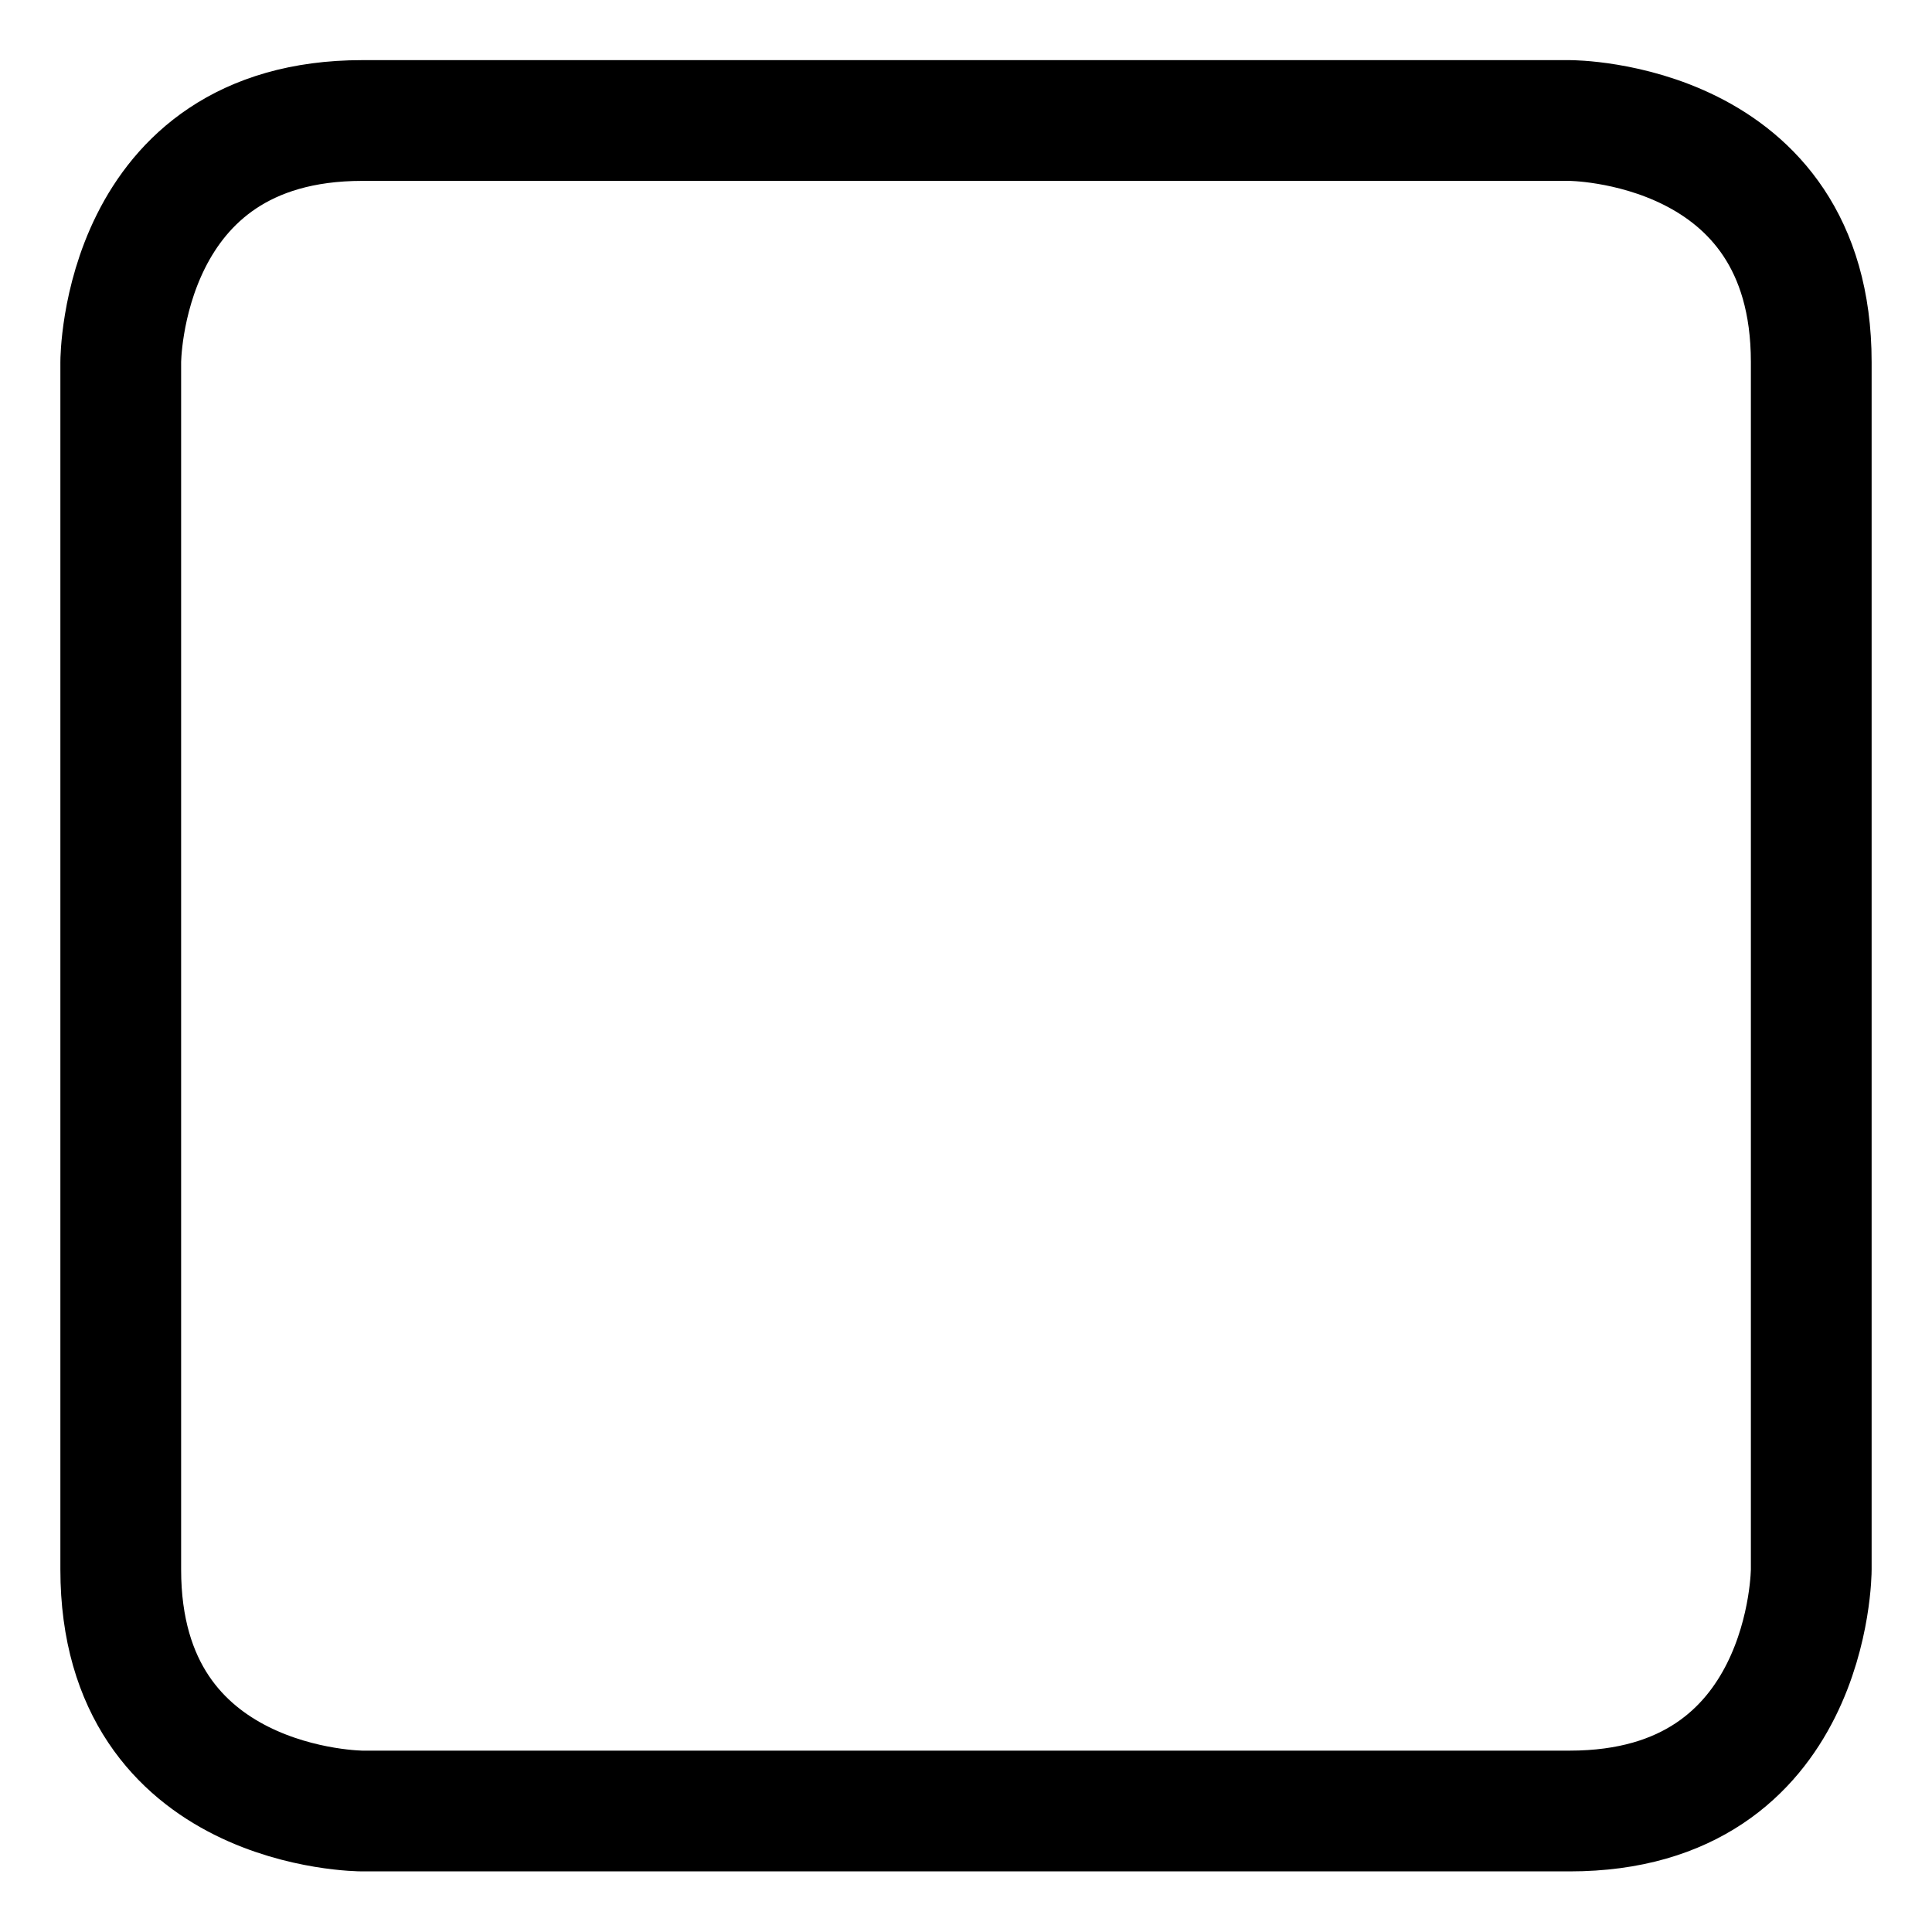
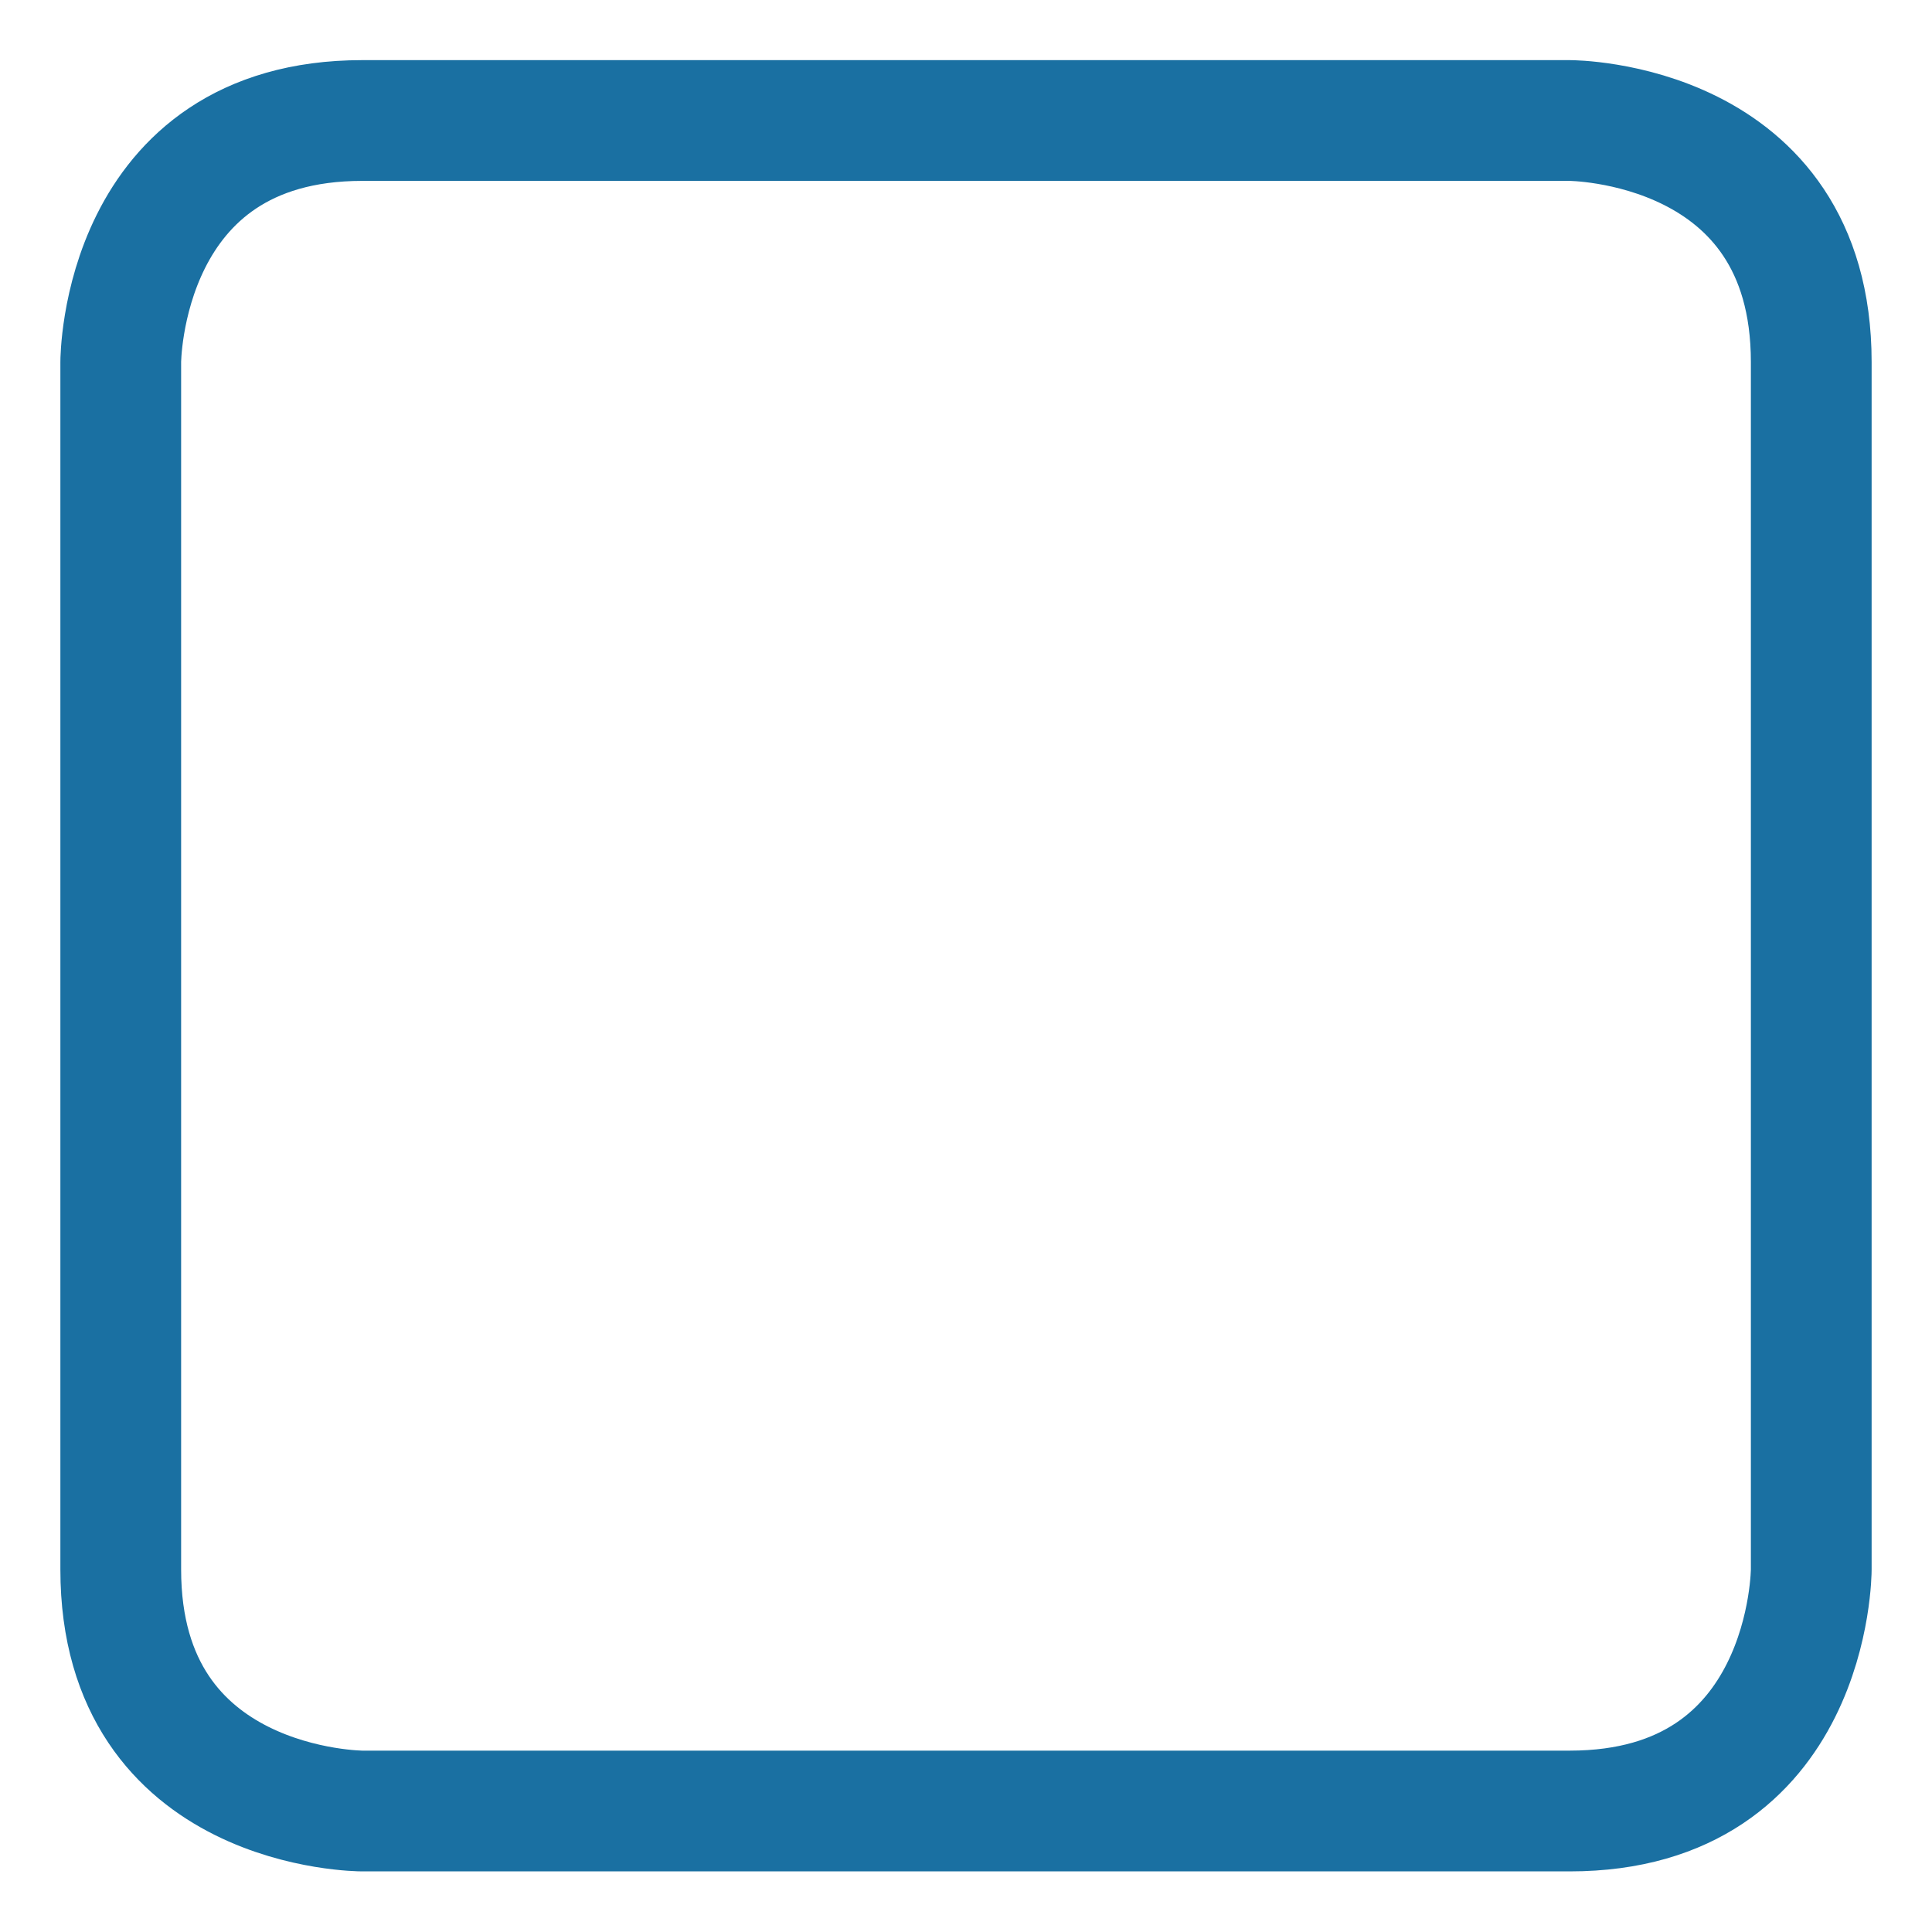
<svg xmlns="http://www.w3.org/2000/svg" viewBox="0 0 24 24" id="Keyboard-Return-1--Streamline-Streamline-3.0" height="24" width="24">
-   <path d="M4.5 1.497h15s3 0 3 3v15s0 3 -3 3h-15s-3 0 -3 -3v-15s0 -3 3 -3" fill="none" stroke="#000000" stroke-linecap="round" stroke-linejoin="round" stroke-width="1.5" />
+   <path d="M4.5 1.497h15s3 0 3 3v15s0 3 -3 3h-15s-3 0 -3 -3v-15s0 -3 3 -3" fill="none" stroke="#1a70a2" stroke-linecap="round" stroke-linejoin="round" stroke-width="1.5" />
  <g style="transform-origin: 13.5px 11.997px;" transform="matrix(0, -1, 1, 0, -1.246852, 2.800474)">
-     <path d="m9 11.997 9 0" fill="none" stroke="#000000" stroke-linecap="round" stroke-linejoin="round" stroke-width="1.5" />
-     <path d="M12.75 8.247 9 11.997l3.75 3.75" fill="none" stroke="#000000" stroke-linecap="round" stroke-linejoin="round" stroke-width="1.5" />
+     <path d="m9 11.997 9 0" fill="none" stroke="#1a70a2" stroke-linecap="round" stroke-linejoin="round" stroke-width="1.5" />
+     <path d="M12.75 8.247 9 11.997l3.75 3.75" fill="none" stroke="#1a70a2" stroke-linecap="round" stroke-linejoin="round" stroke-width="1.5" />
  </g>
-   <path d="M 12.253 16.289 L 12.253 25.289" fill="none" stroke="#000000" stroke-linecap="round" stroke-linejoin="round" stroke-width="1.5" style="stroke-width: 1.5; transform-origin: 12.253px 20.789px;" transform="matrix(0, -1, 1, 0, 0, 0.000002)" />
+   <path d="M 12.253 16.289 L 12.253 25.289" fill="none" stroke="#1a70a2" stroke-linecap="round" stroke-linejoin="round" stroke-width="1.5" style="stroke-width: 1.5; transform-origin: 12.253px 20.789px;" transform="matrix(0, -1, 1, 0, 0, 0.000002)" />
</svg>
